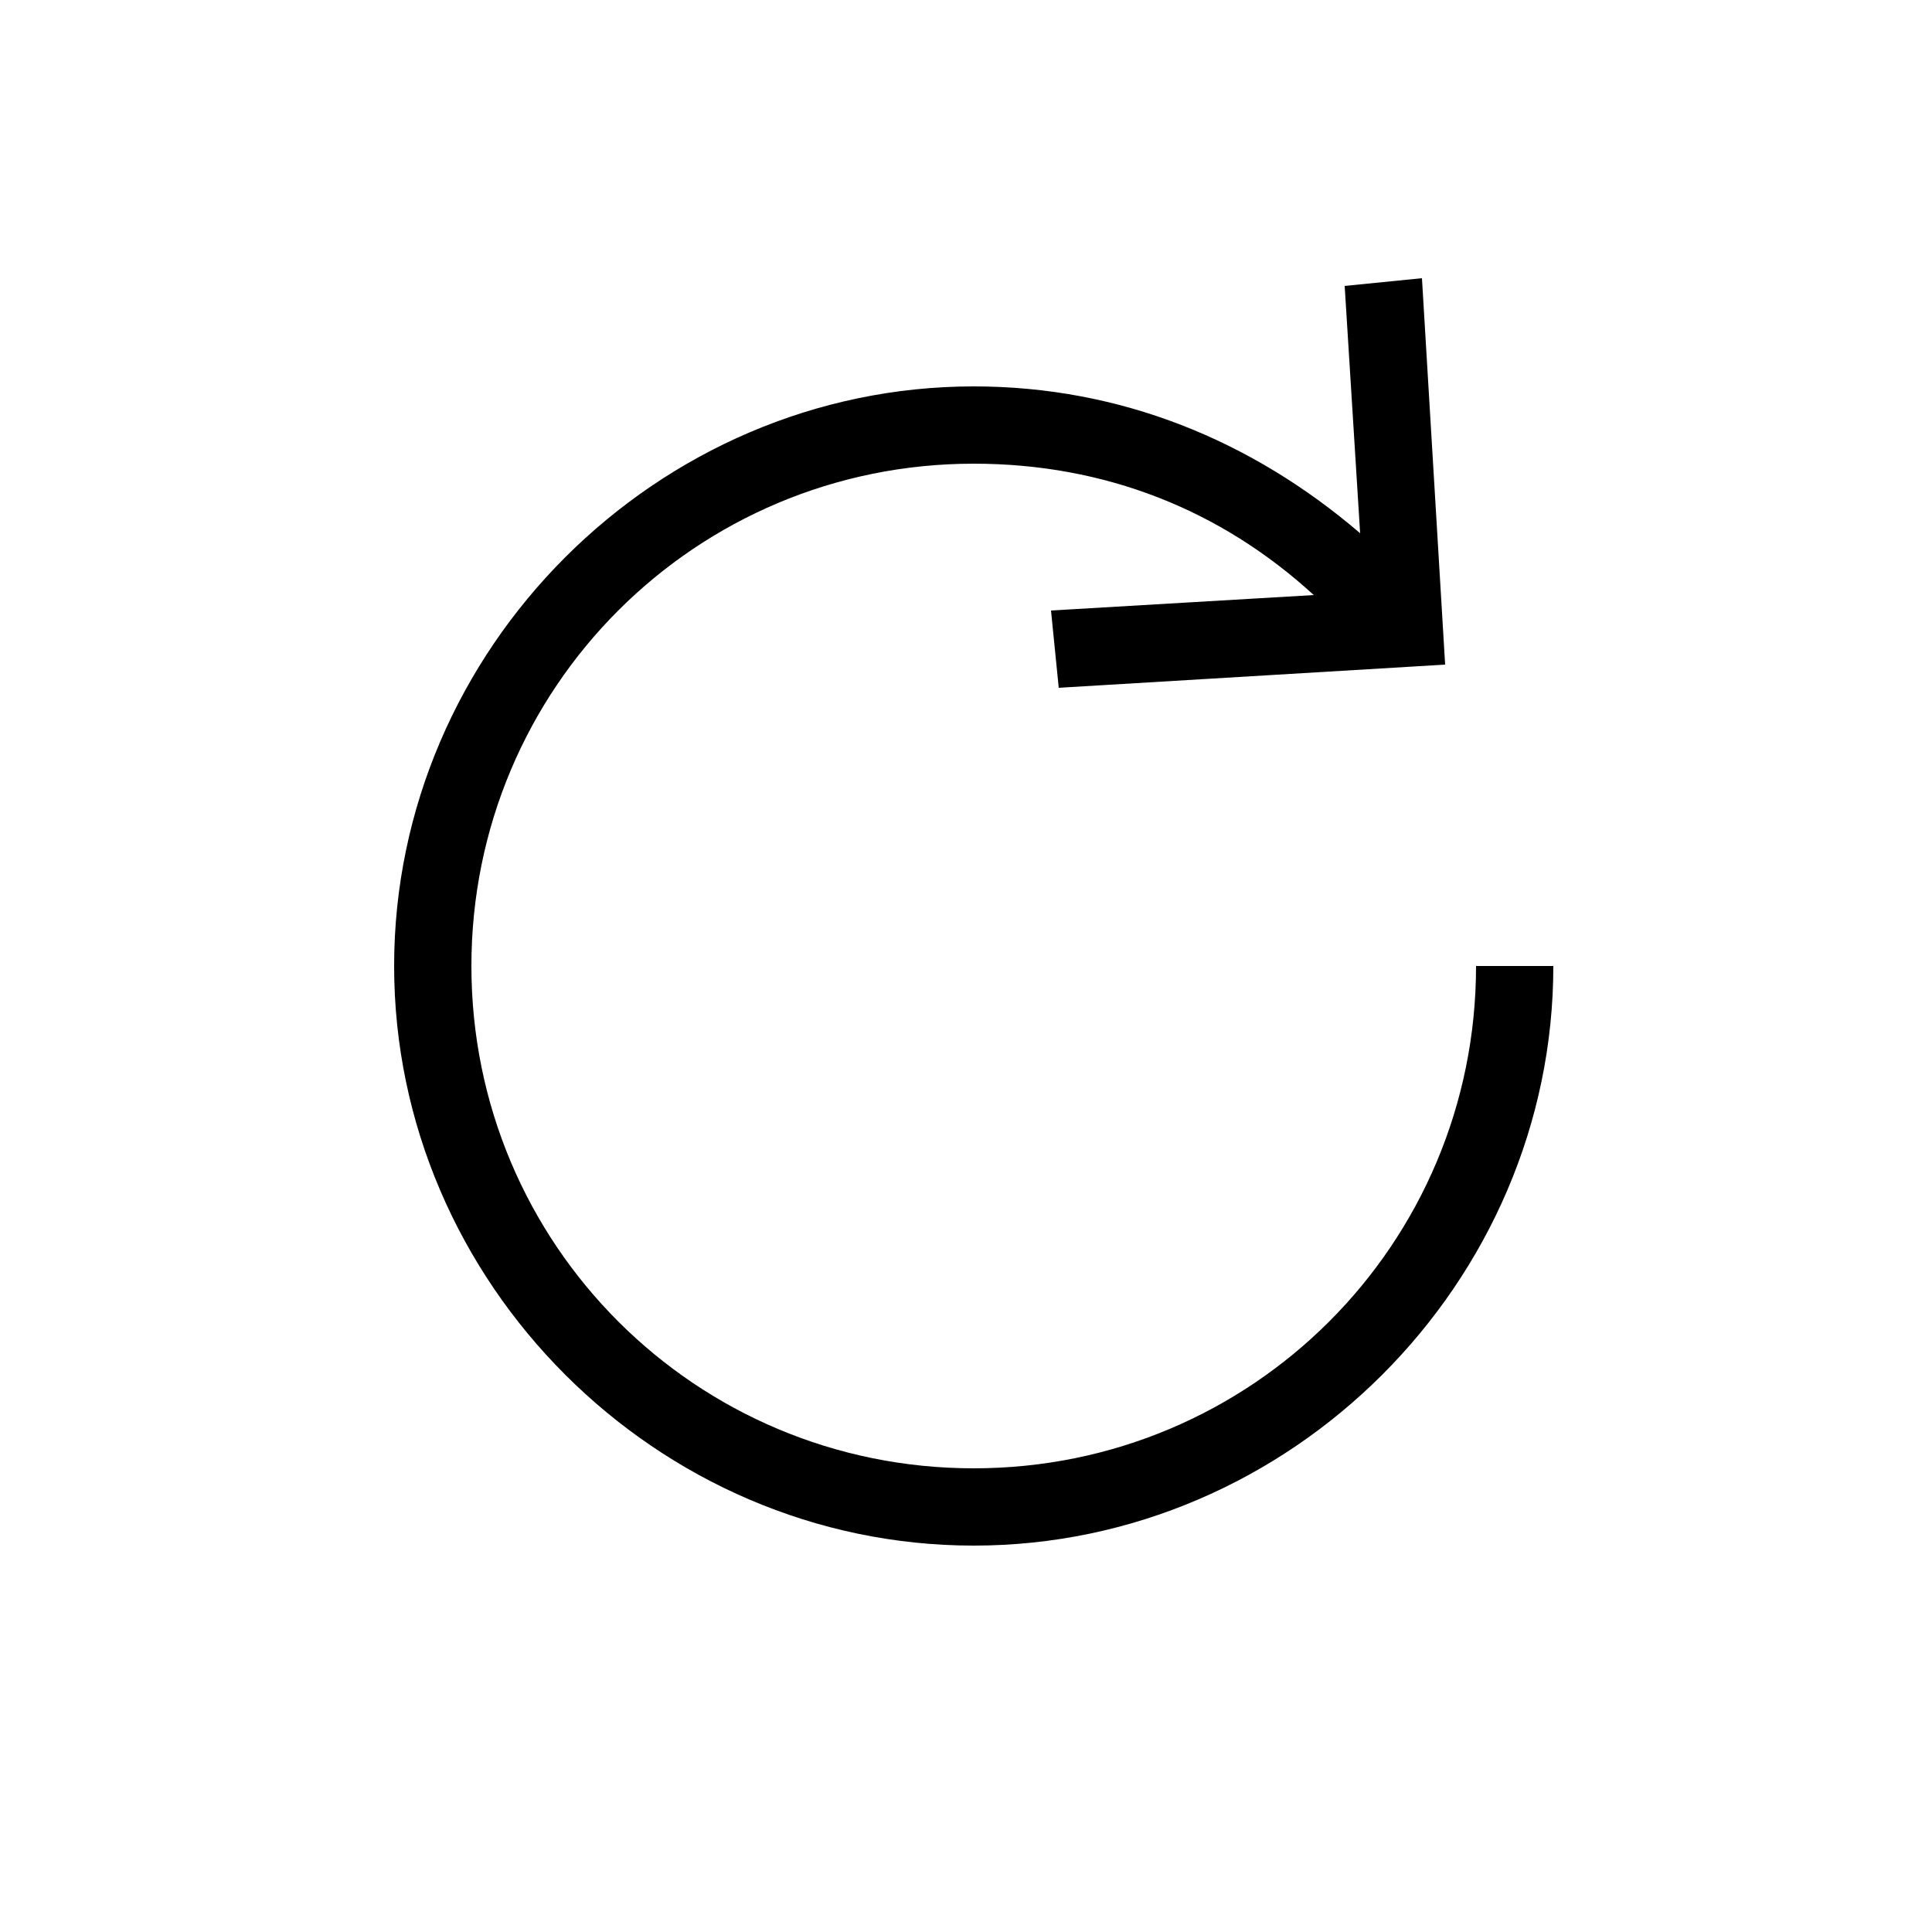
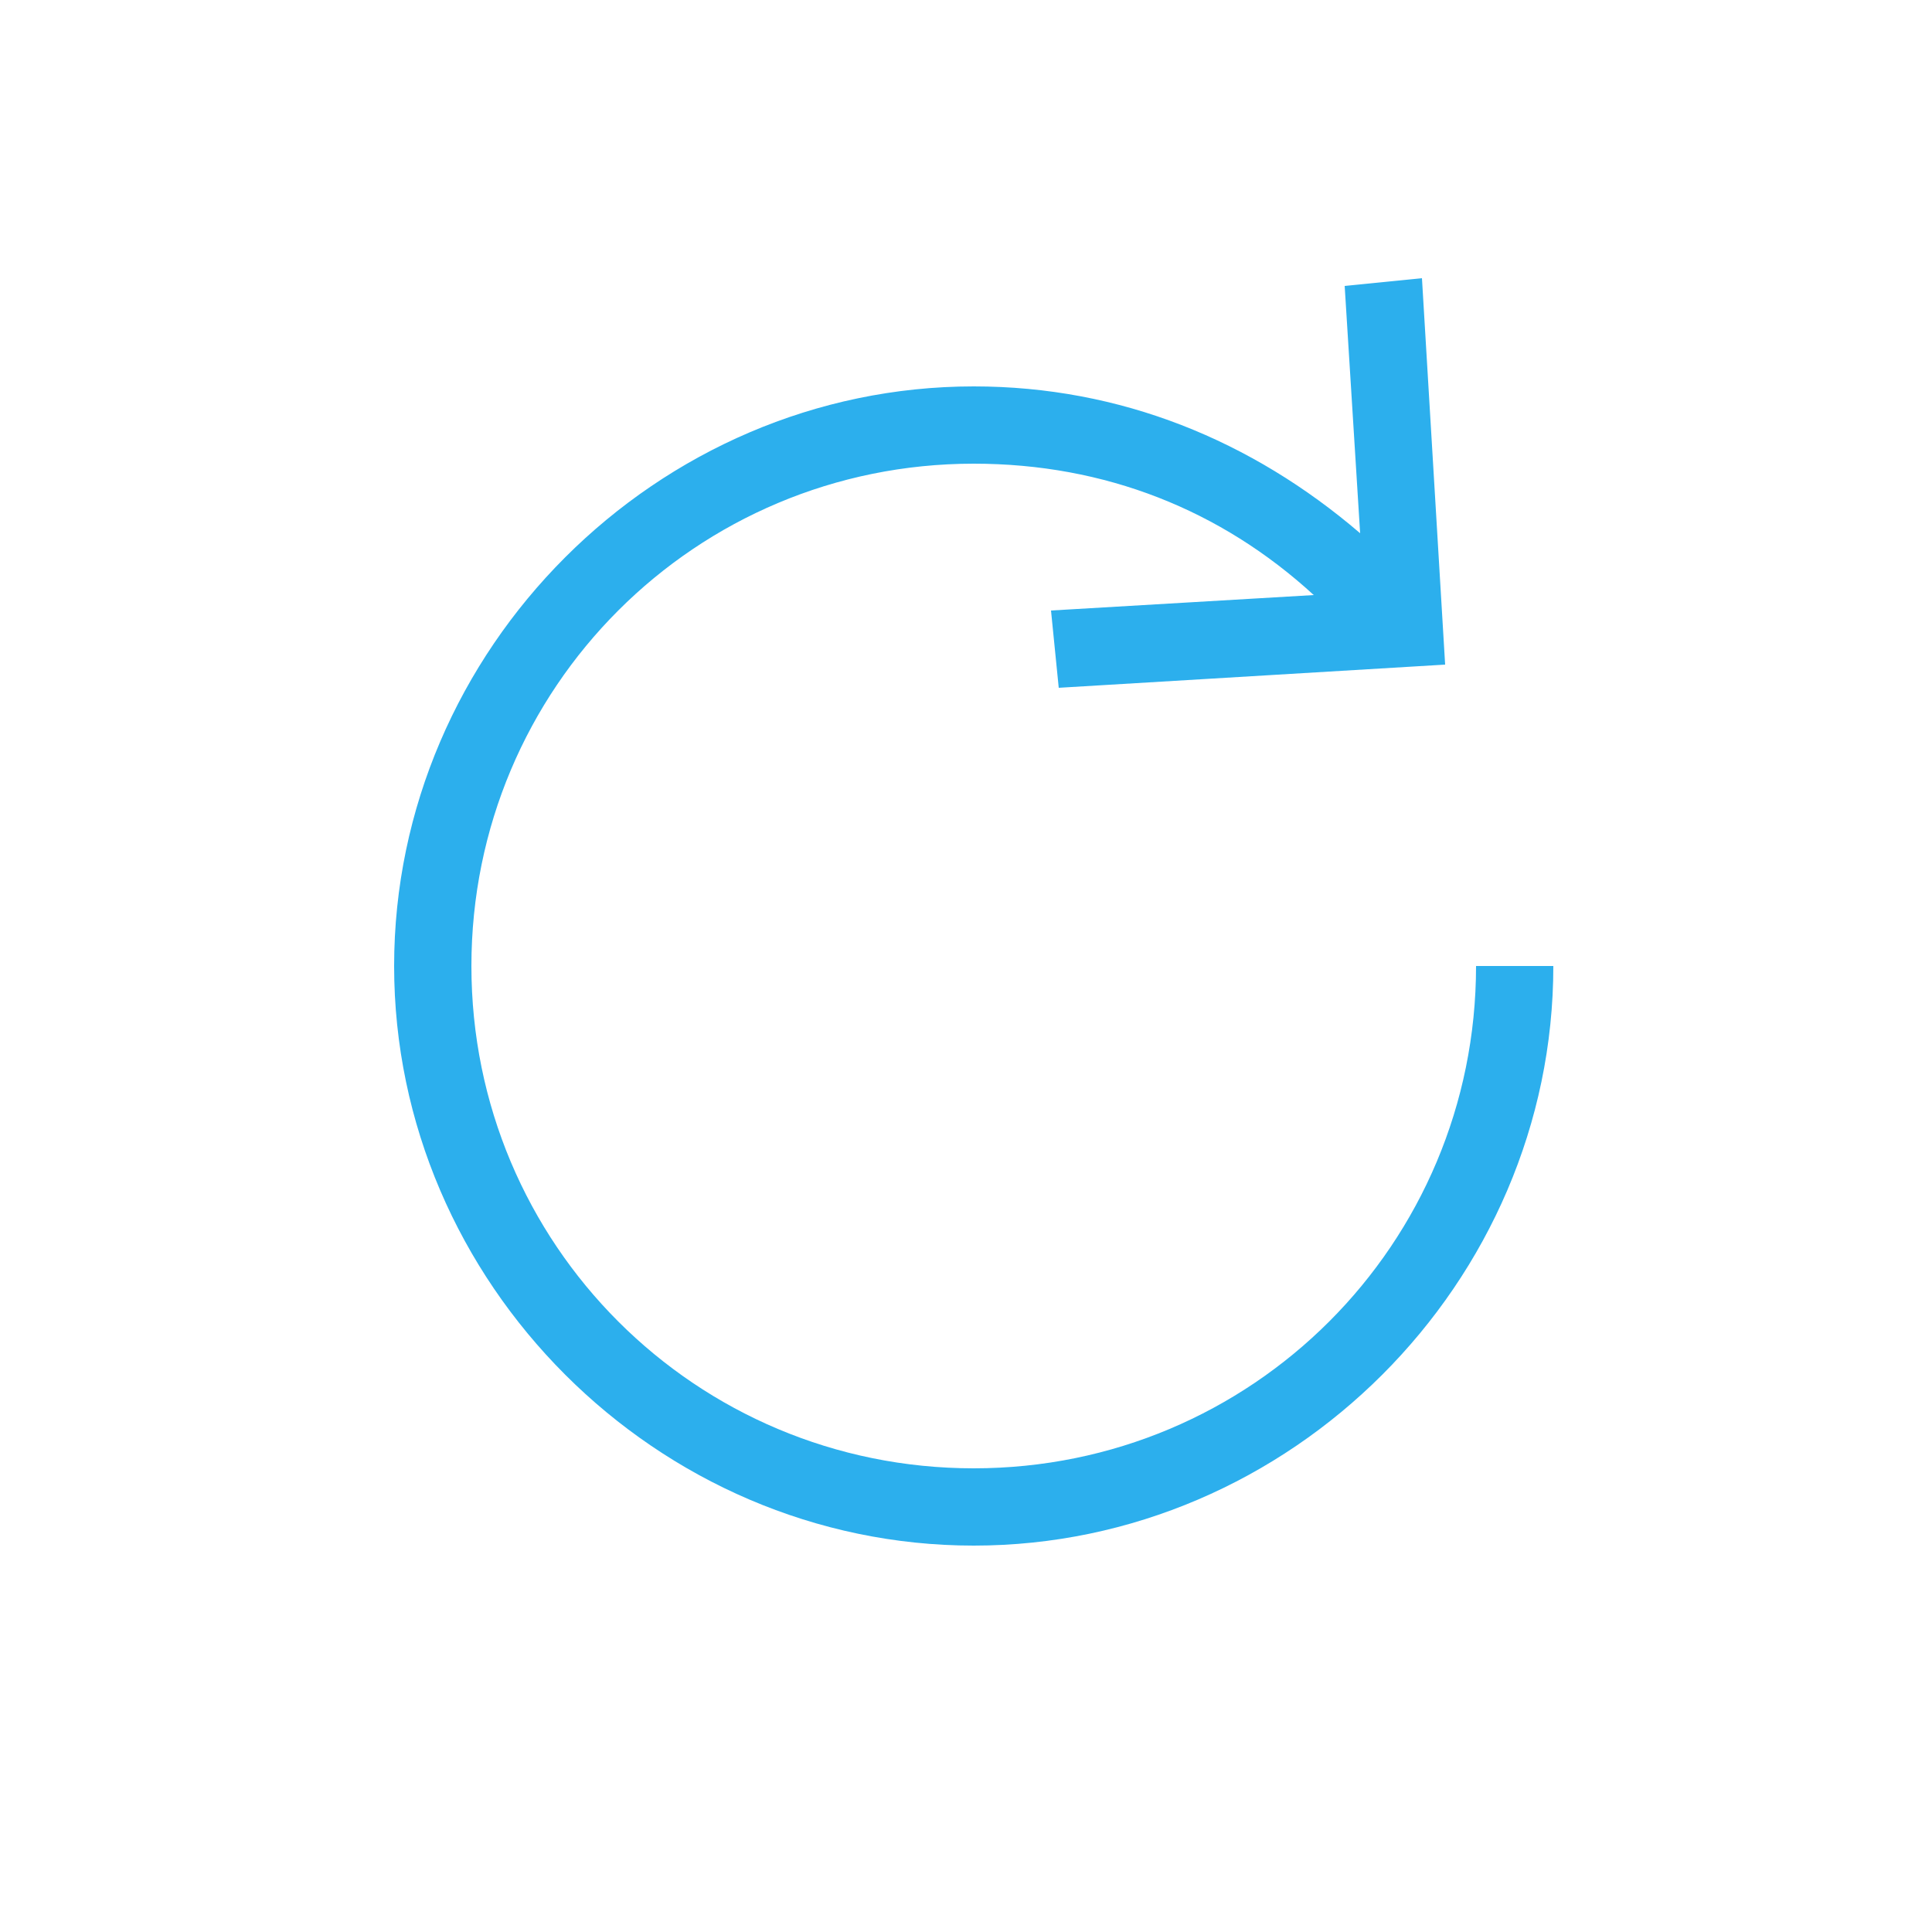
- <svg xmlns="http://www.w3.org/2000/svg" version="1.1" id="Layer_1" x="0px" y="0px" width="25px" height="25px" viewBox="3 -2 25 25" style="enable-background:new 3 -2 25 25;" xml:space="preserve">
+ <svg xmlns="http://www.w3.org/2000/svg" fill="#2CAFED" version="1.1" id="Layer_1" x="0px" y="0px" width="25px" height="25px" viewBox="3 -2 25 25" style="enable-background:new 3 -2 25 25;" xml:space="preserve">
  <path d="M23.1,10.5c0,4.1-3.4,7.5-7.5,7.5s-7.5-3.4-7.5-7.5S11.5,3,15.6,3c1.9,0,3.6,0.7,5,1.9l-0.2-3.2l1-0.1l0.3,5l0,0l0,0l-5,0.3  l-0.1-1L20,5.7C18.8,4.6,17.3,4,15.6,4C12,4,9.1,6.9,9.1,10.5S12,17,15.6,17s6.5-2.9,6.5-6.5H23.1z" />
</svg>
